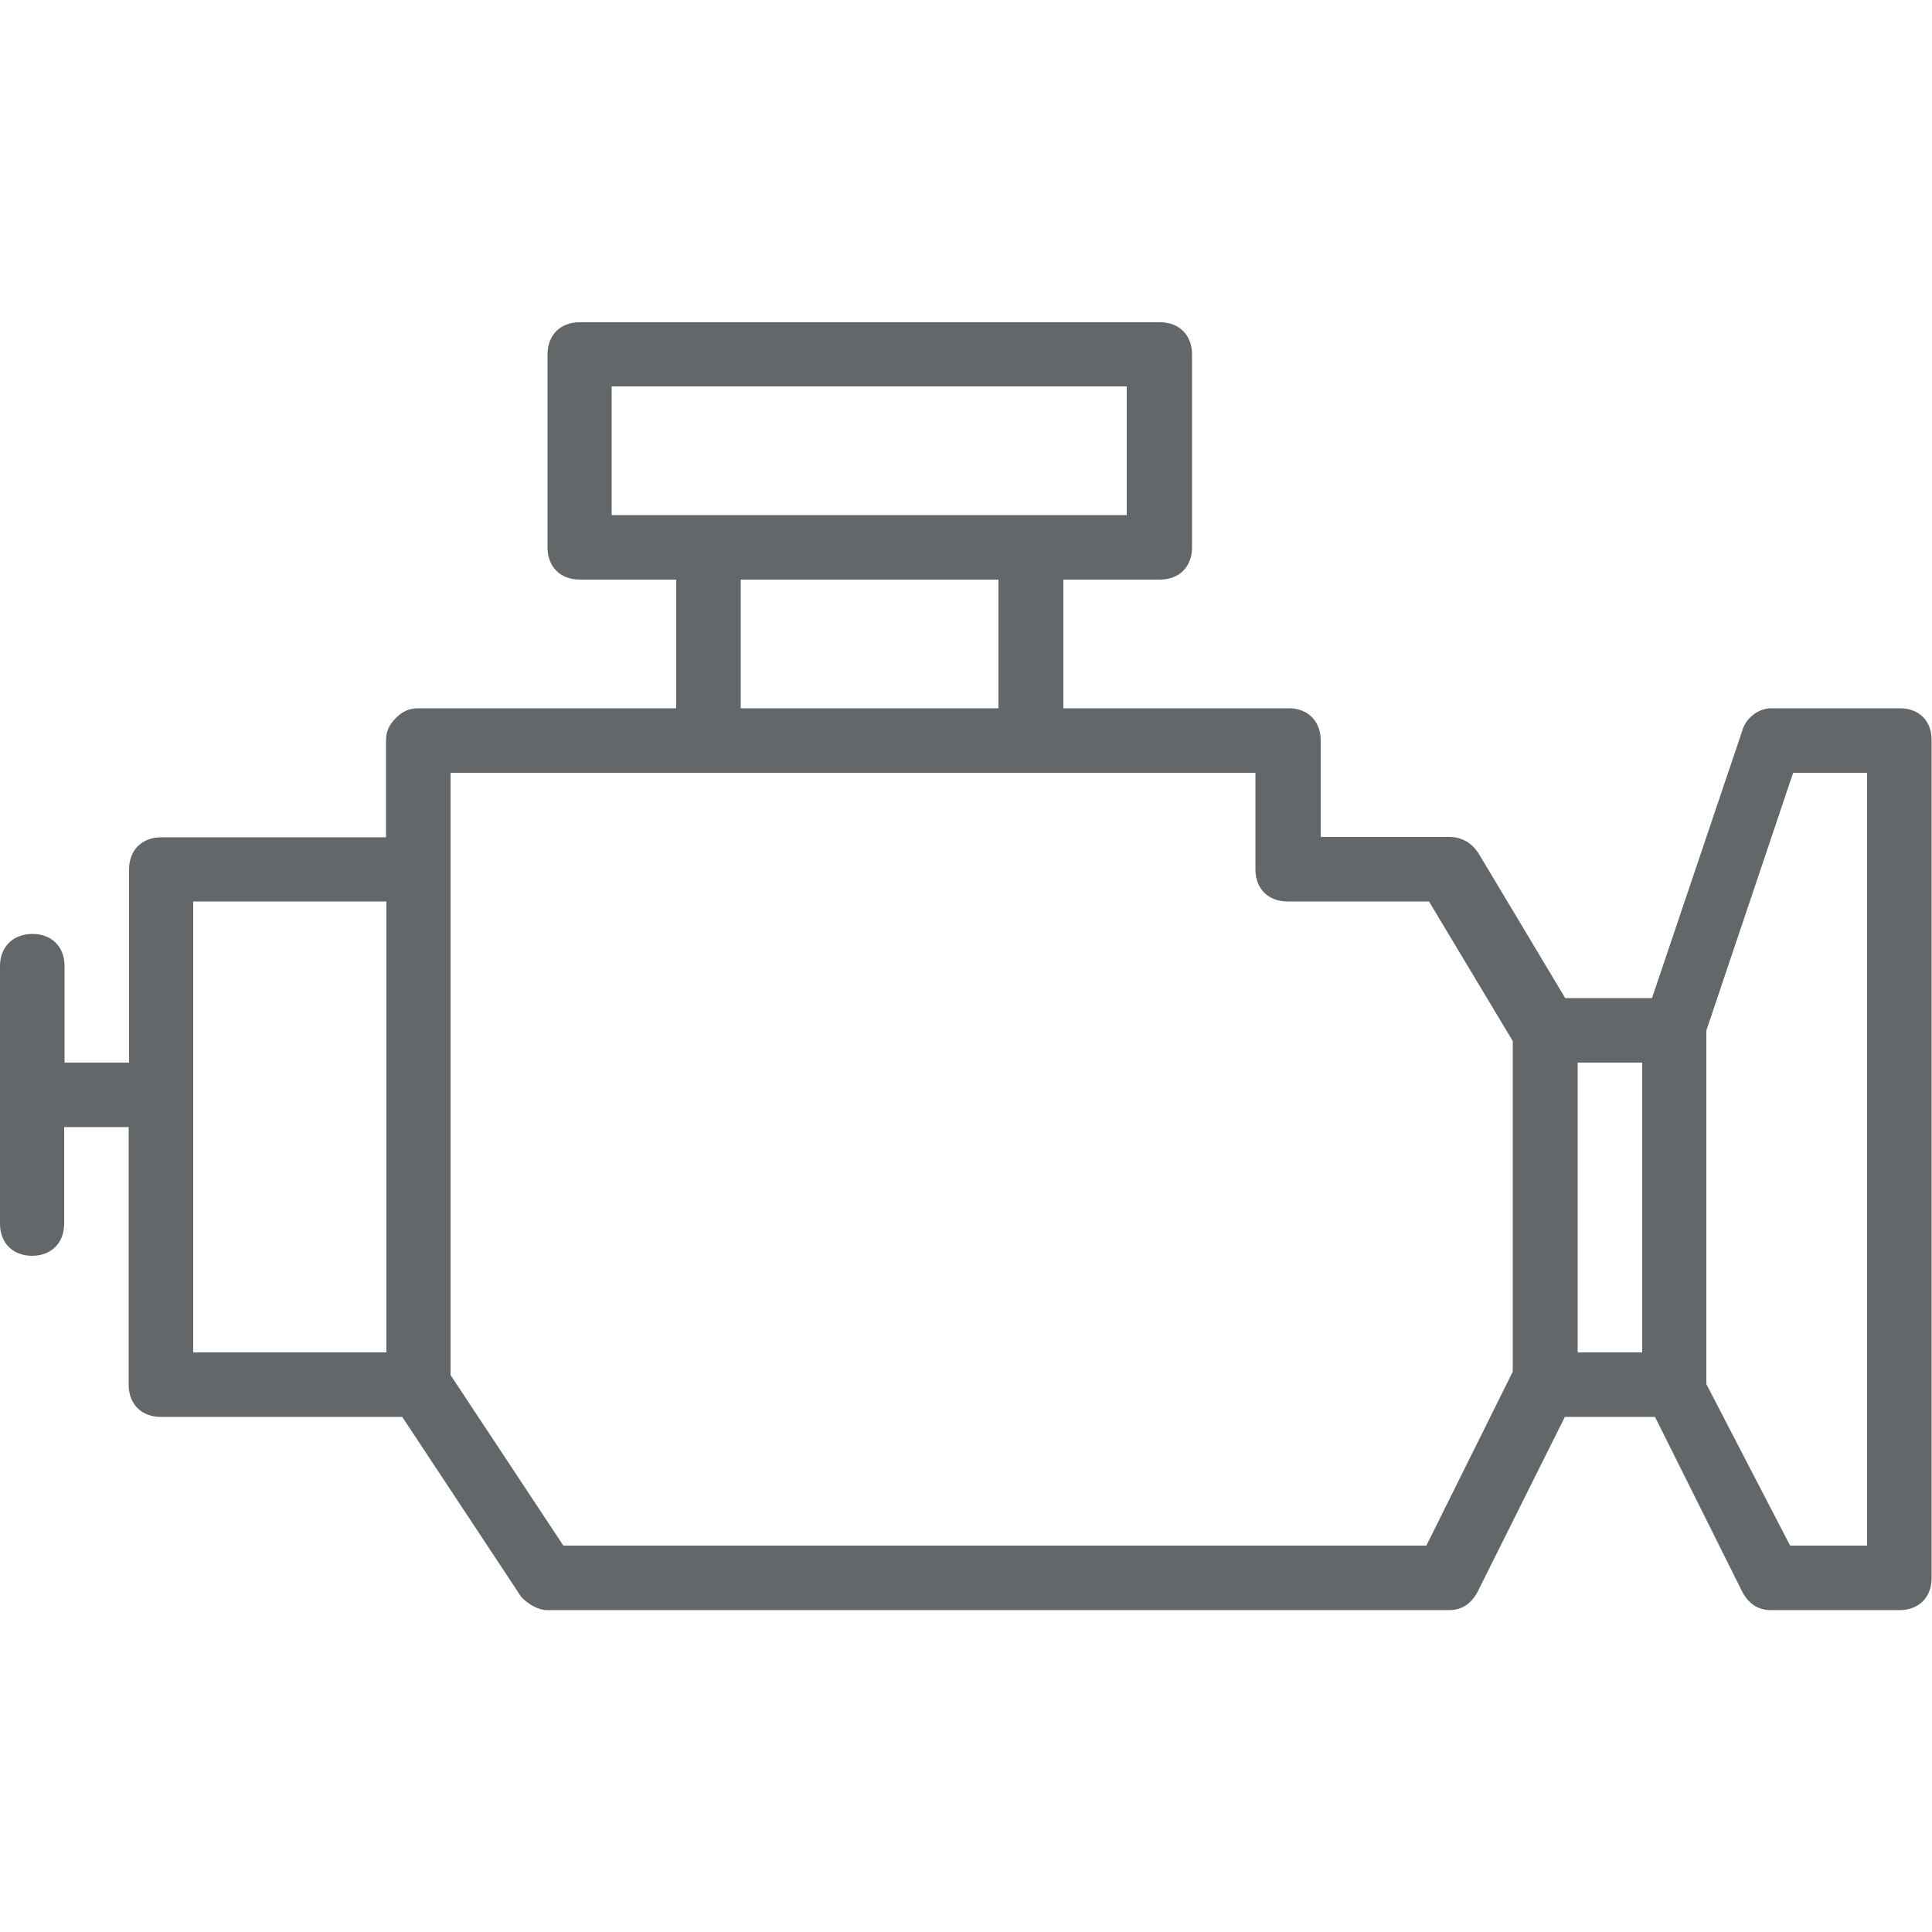
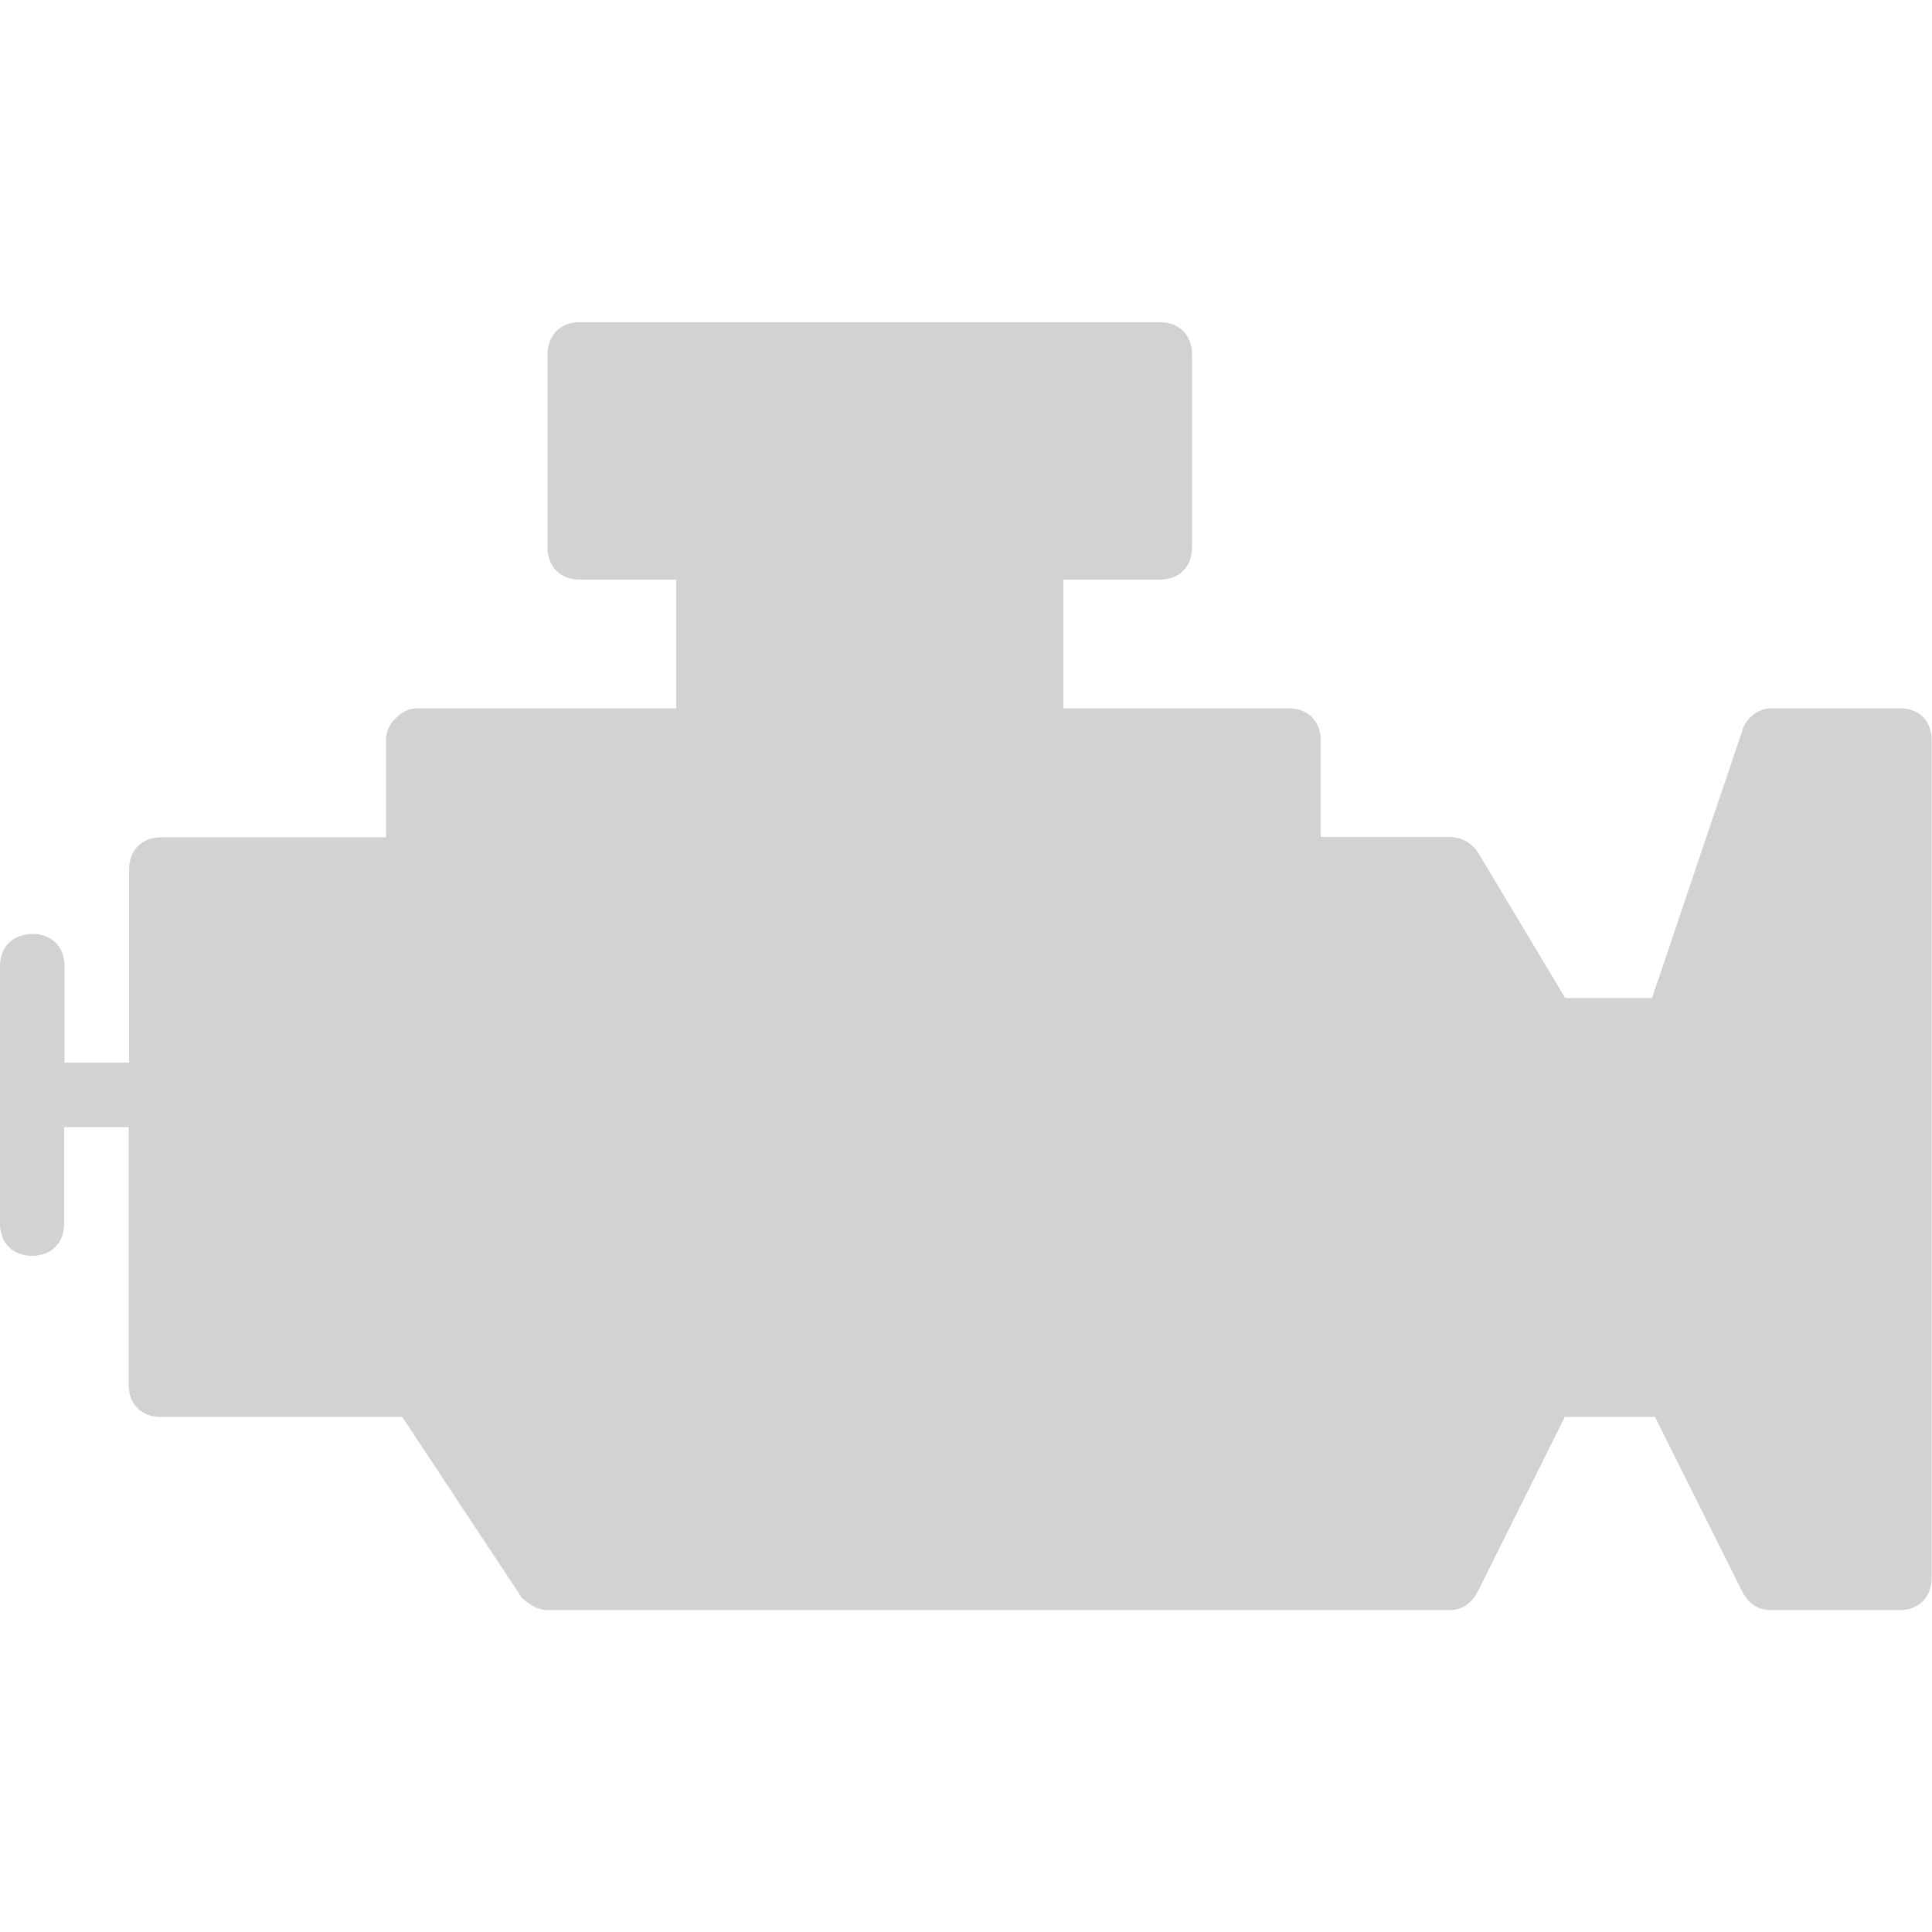
<svg xmlns="http://www.w3.org/2000/svg" version="1.1" id="Layer_1" x="0px" y="0px" viewBox="0 0 512 512" style="enable-background:new 0 0 512 512;" xml:space="preserve">
  <style type="text/css">
- 	.st0{fill:#646769;}
+ 	.st0{fill:#D2D2D2;}
</style>
  <g transform="translate(1 1)">
    <g>
-       <path class="st0" d="M502.5,186.7h-34.1c-3.4,0-6.8,2.6-7.7,6l-23.9,70.8h-23l-23-38.4c-1.7-2.6-4.3-4.3-7.7-4.3h-34.1v-25.6    c0-5.1-3.4-8.5-8.5-8.5h-59.7v-34.1h25.6c5.1,0,8.5-3.4,8.5-8.5V92.9c0-5.1-3.4-8.5-8.5-8.5H152.6c-5.1,0-8.5,3.4-8.5,8.5v51.2    c0,5.1,3.4,8.5,8.5,8.5h25.6v34.1h-68.3c-2.6,0-4.3,0.9-6,2.6s-2.6,3.4-2.6,6v25.6H41.7c-5.1,0-8.5,3.4-8.5,8.5v51.2H16.1V255    c0-5.1-3.4-8.5-8.5-8.5S-1,249.9-1,255v68.3c0,5.1,3.4,8.5,8.5,8.5s8.5-3.4,8.5-8.5v-25.6h17.1v68.3c0,5.1,3.4,8.5,8.5,8.5h64    l31.6,47.8c1.7,1.7,4.3,3.4,6.8,3.4H383c3.4,0,6-1.7,7.7-5.1l23-46.1h23.9l23,46.1c1.7,3.4,4.3,5.1,7.7,5.1h34.1    c5.1,0,8.5-3.4,8.5-8.5V195.3C511,190.1,507.6,186.7,502.5,186.7z M161.1,101.4h136.5v34.1h-25.6h-85.3h-25.6V101.4z M195.3,152.6    h68.3v34.1h-68.3V152.6z M50.2,357.4V237.9h51.2v119.5H50.2z M377,408.6H148.3l-29.9-45.2v-134v-25.6h68.3h85.3h59.7v25.6    c0,5.1,3.4,8.5,8.5,8.5h37.5l22.2,37v87.6L377,408.6z M417.1,357.4v-76.8h17.1v76.8L417.1,357.4L417.1,357.4z M493.9,408.6h-20.5    l-22.2-42.8v-93.7l23-68.3h19.6V408.6z" />
+       <path class="st0" d="M502.5,186.7h-34.1c-3.4,0-6.8,2.6-7.7,6l-23.9,70.8h-23l-23-38.4c-1.7-2.6-4.3-4.3-7.7-4.3H349v-25.6    c0-5.1-3.4-8.5-8.5-8.5h-59.7v-34.1h25.6c5.1,0,8.5-3.4,8.5-8.5V92.9c0-5.1-3.4-8.5-8.5-8.5H152.6c-5.1,0-8.5,3.4-8.5,8.5v51.2    c0,5.1,3.4,8.5,8.5,8.5h25.6v34.1h-68.3c-2.6,0-4.3,0.9-6,2.6s-2.6,3.4-2.6,6v25.6H41.7c-5.1,0-8.5,3.4-8.5,8.5v51.2H16.1V255    c0-5.1-3.4-8.5-8.5-8.5S-1,249.9-1,255v68.3c0,5.1,3.4,8.5,8.5,8.5s8.5-3.4,8.5-8.5v-25.6h17.1V366c0,5.1,3.4,8.5,8.5,8.5h64    l31.6,47.8c1.7,1.7,4.3,3.4,6.8,3.4h239c3.4,0,6-1.7,7.7-5.1l23-46.1h23.9l23,46.1c1.7,3.4,4.3,5.1,7.7,5.1h34.1    c5.1,0,8.5-3.4,8.5-8.5V195.3C511,190.1,507.6,186.7,502.5,186.7z" />
    </g>
  </g>
</svg>
